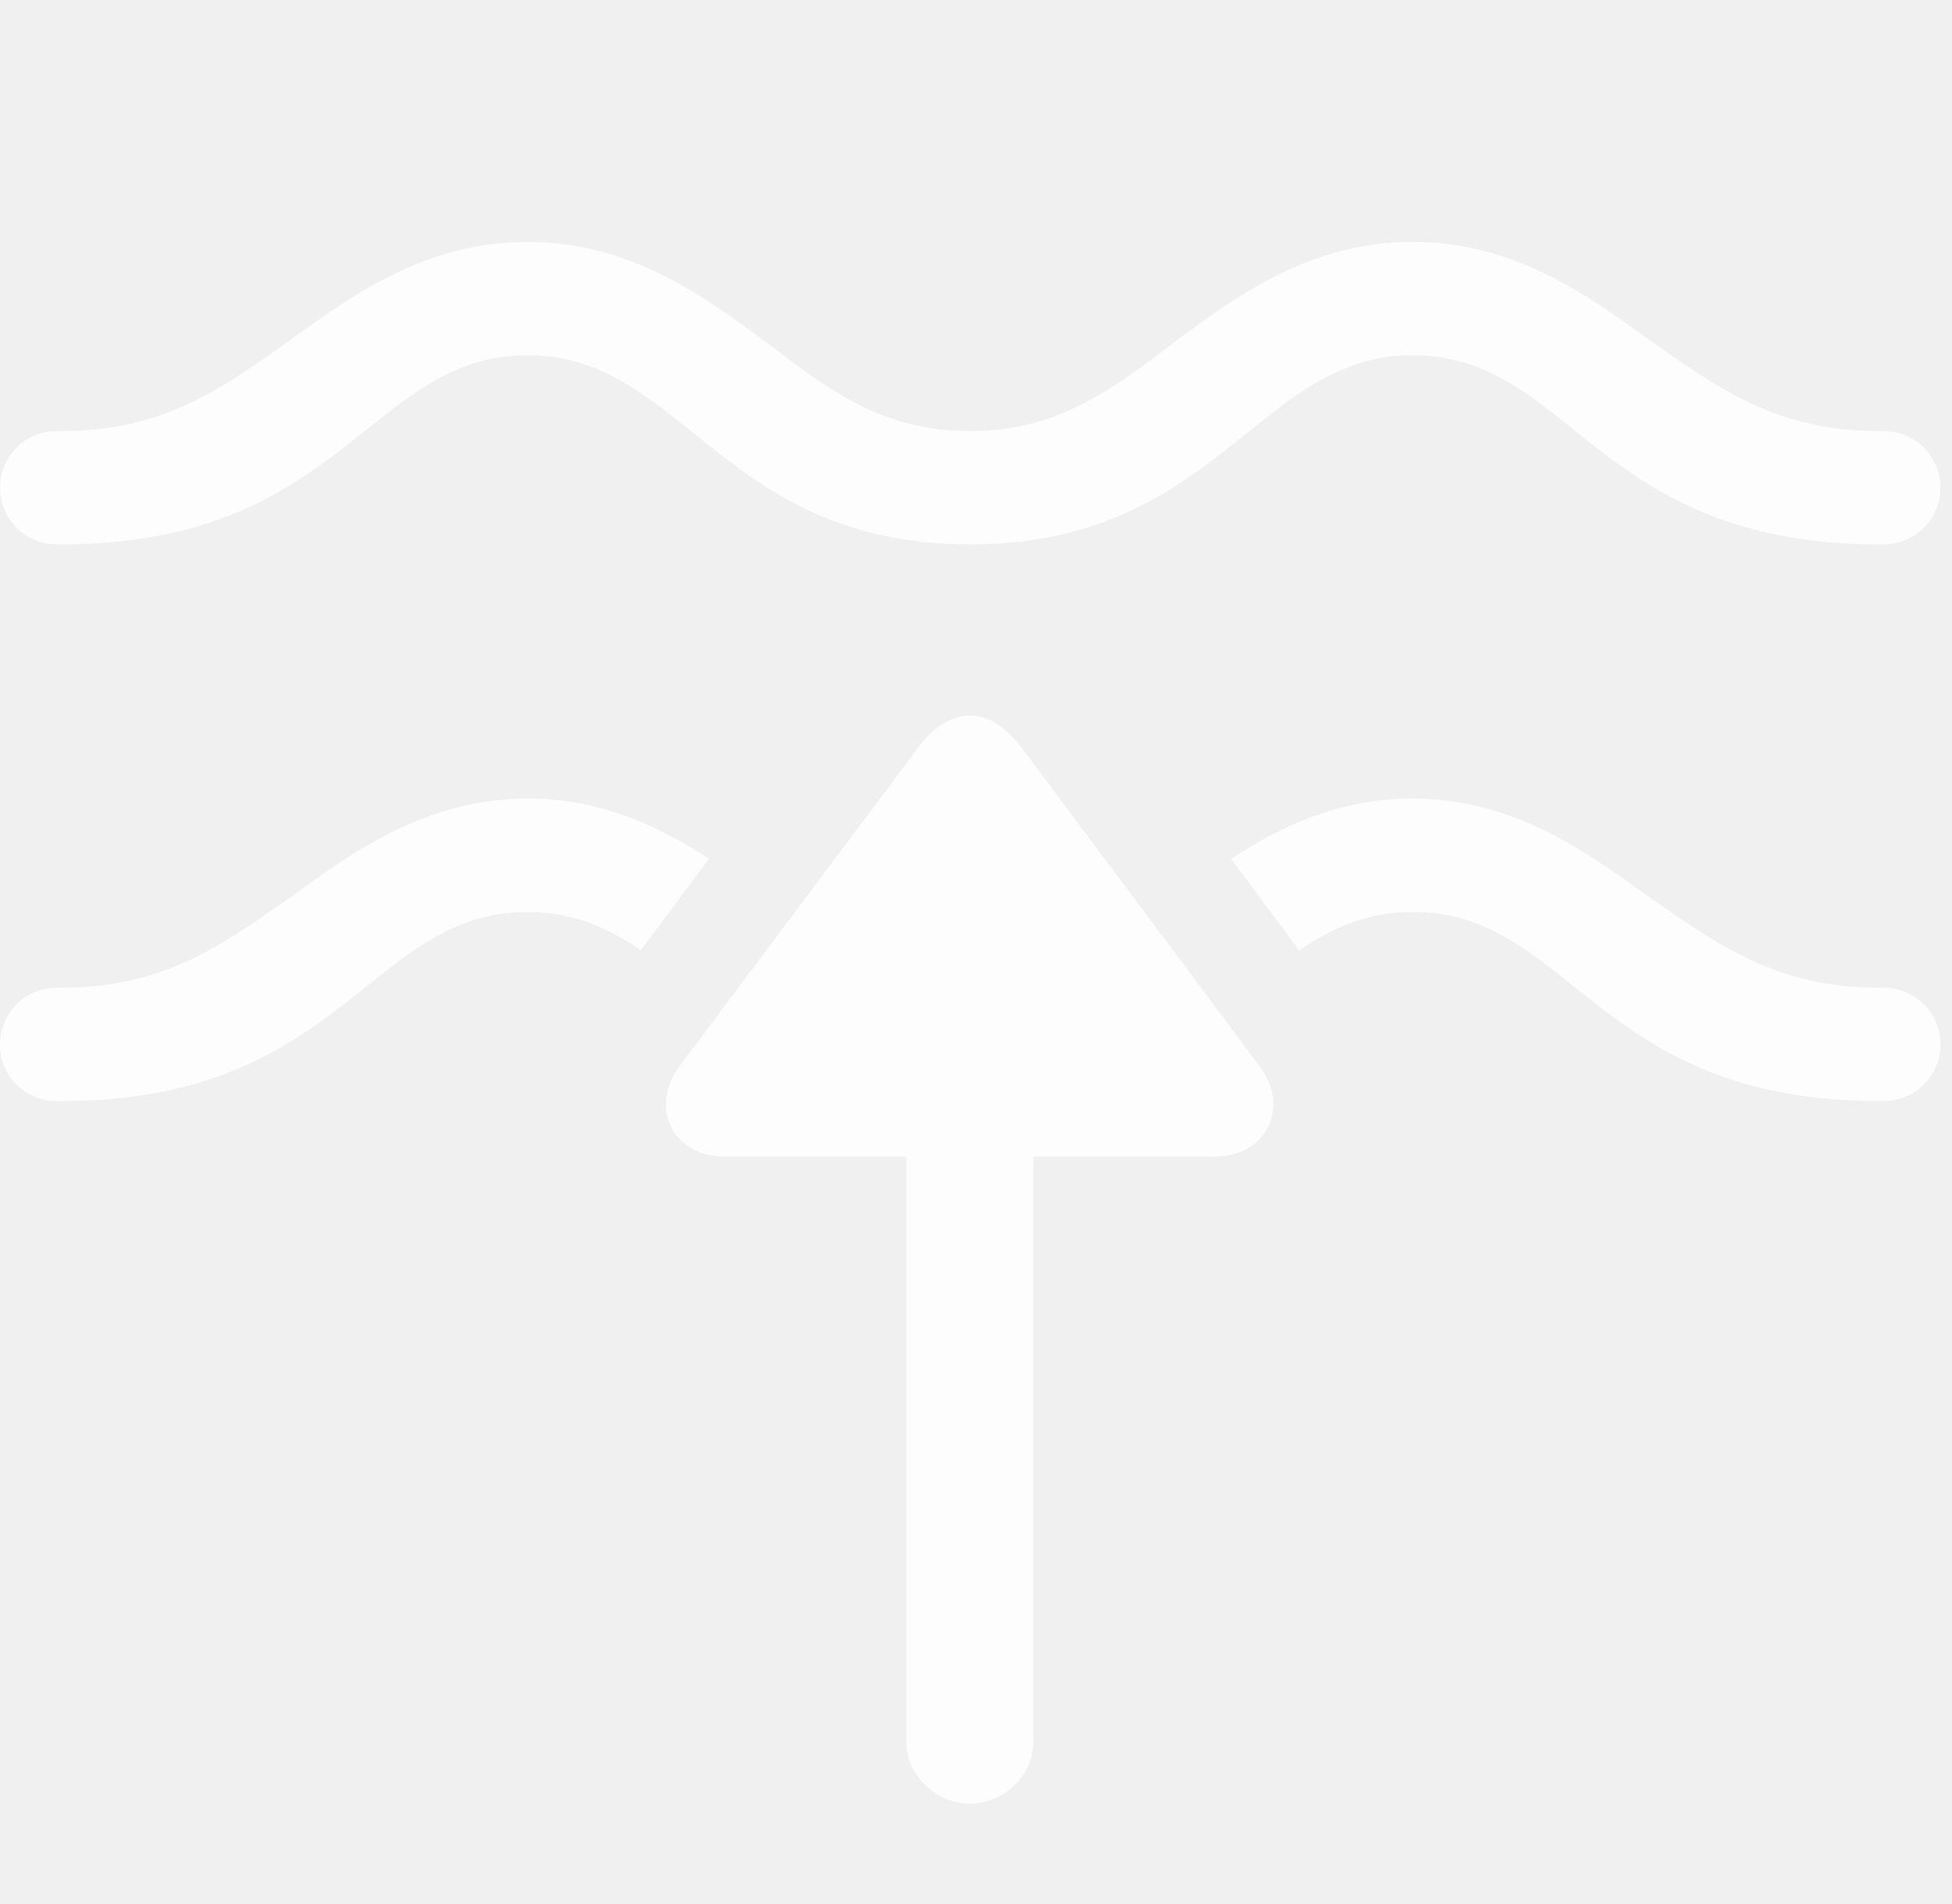
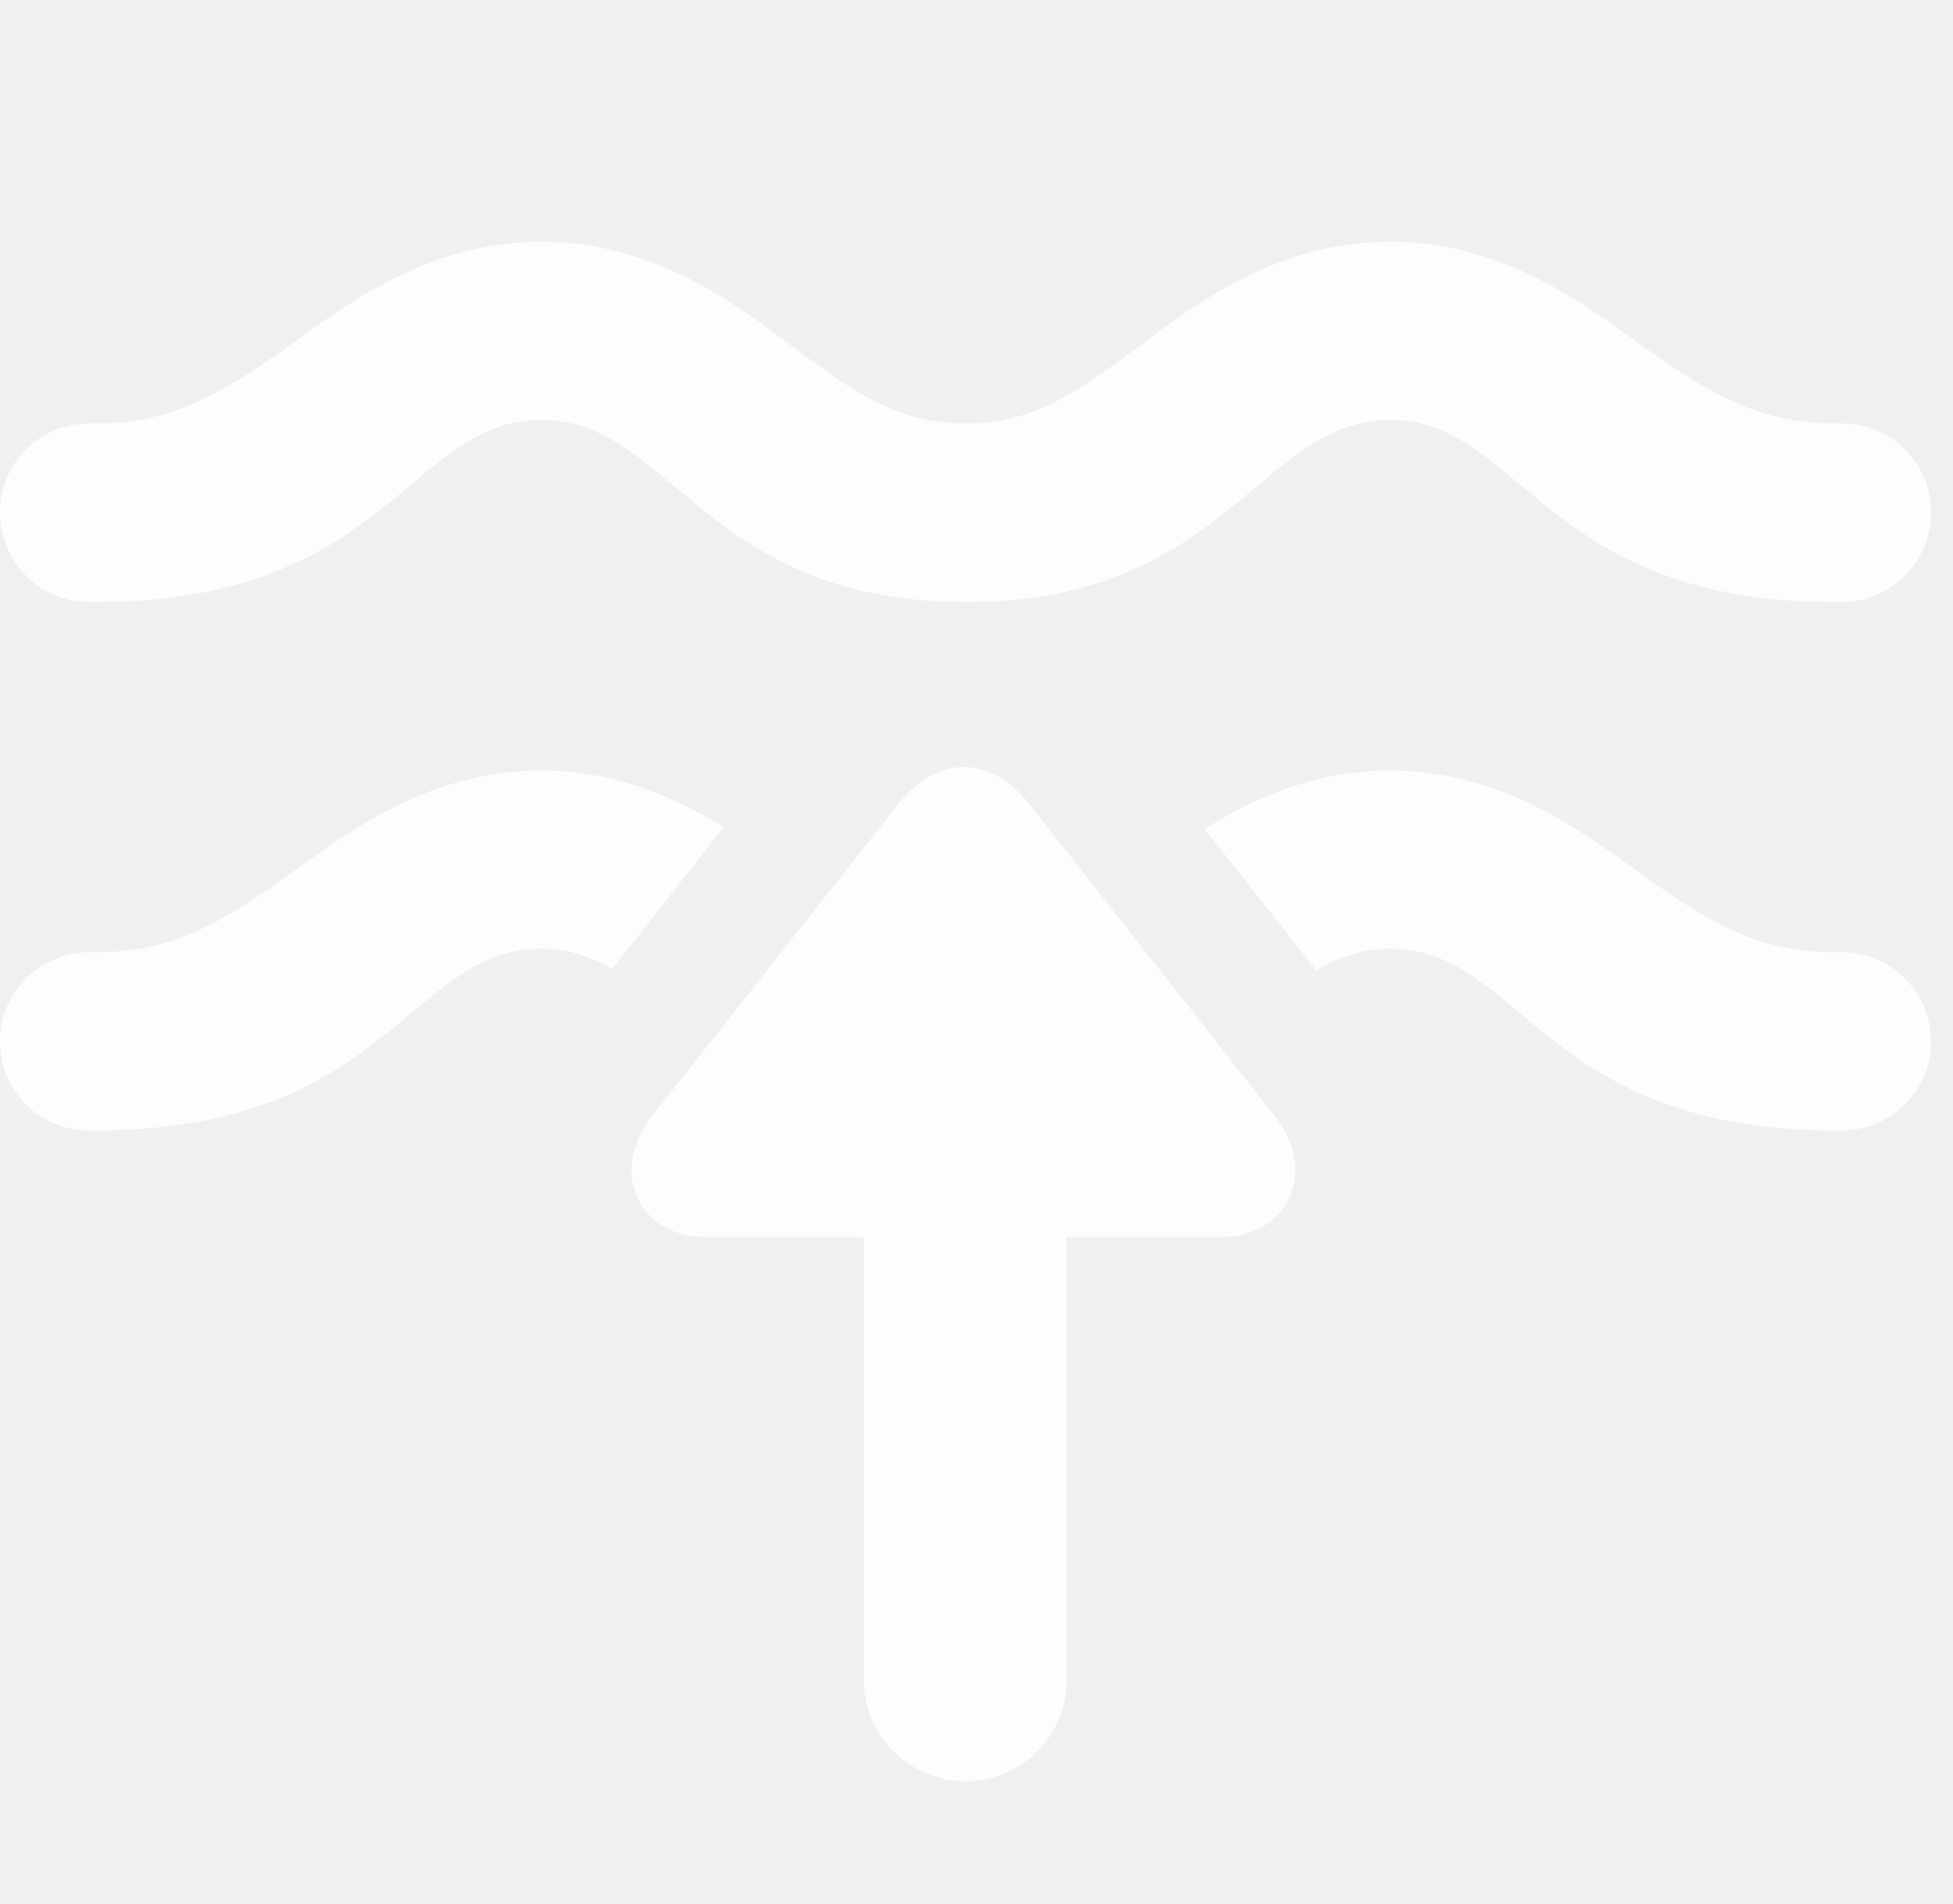
- <svg xmlns="http://www.w3.org/2000/svg" version="1.1" viewBox="0 0 59.392 57.942">
+ <svg xmlns="http://www.w3.org/2000/svg" version="1.1" viewBox="0 0 32.6 31.773">
  <g>
-     <rect height="57.942" opacity="0" width="59.392" x="0" y="0" />
-     <path d="M50.098 27.246C52.251 28.74 54.031 30.059 57.173 30.059L57.305 30.059C58.272 30.059 59.041 30.828 59.041 31.794C59.041 32.739 58.272 33.508 57.305 33.508L57.173 33.508C48.56 33.508 47.812 27.752 42.978 27.752C41.614 27.752 40.542 28.232 39.529 28.922L37.455 26.14C38.957 25.152 40.736 24.302 42.978 24.302C46.033 24.302 48.252 25.906 50.098 27.246ZM21.571 26.134L19.499 28.915C18.49 28.228 17.422 27.752 16.062 27.752C11.228 27.752 10.459 33.508 1.868 33.508L1.714 33.508C0.769 33.508 0 32.739 0 31.794C0 30.828 0.769 30.059 1.714 30.059L1.868 30.059C5.01 30.059 6.79 28.74 8.921 27.246C10.767 25.906 12.986 24.302 16.062 24.302C18.284 24.302 20.067 25.148 21.571 26.134Z" fill="white" fill-opacity="0.85" />
-     <path d="M50.098 10.283C52.251 11.799 54.031 13.118 57.173 13.118L57.305 13.118C58.272 13.118 59.041 13.887 59.041 14.832C59.041 15.798 58.272 16.567 57.305 16.567L57.173 16.567C48.56 16.567 47.812 10.81 42.978 10.81C38.254 10.81 37.046 16.567 29.509 16.567C21.995 16.567 20.786 10.81 16.062 10.81C11.228 10.81 10.459 16.567 1.868 16.567L1.714 16.567C0.769 16.567 0 15.798 0 14.832C0 13.887 0.769 13.118 1.714 13.118L1.868 13.118C5.01 13.118 6.79 11.799 8.921 10.283C10.767 8.943 12.986 7.361 16.062 7.361C19.204 7.361 21.467 9.053 23.313 10.415C25.269 11.909 26.873 13.118 29.509 13.118C32.146 13.118 33.772 11.909 35.727 10.415C37.573 9.053 39.815 7.361 42.978 7.361C46.033 7.361 48.252 8.943 50.098 10.283Z" fill="white" fill-opacity="0.85" />
-     <path d="M22.082 35.2L27.576 35.2L27.576 52.998C27.576 54.031 28.477 54.888 29.509 54.888C30.542 54.888 31.443 54.031 31.443 52.998L31.443 35.2L36.936 35.2C38.584 35.2 39.265 33.64 38.298 32.41L31.025 22.676C30.102 21.489 28.938 21.467 27.993 22.676L20.72 32.388C19.731 33.64 20.413 35.2 22.082 35.2Z" fill="white" fill-opacity="0.85" />
+     <rect height="31.773" opacity="0" width="32.6" x="0" y="0" />
+     <path d="M27.29 14.509C28.513 15.396 29.341 15.894 30.63 15.894L30.74 15.894C31.567 15.894 32.234 16.56 32.234 17.38C32.234 18.208 31.567 18.867 30.74 18.867L30.63 18.867C25.752 18.867 25.4 15.835 23.203 15.835C22.736 15.835 22.343 15.976 21.971 16.197L20.108 13.837C20.935 13.318 21.949 12.861 23.203 12.861C25.005 12.861 26.316 13.806 27.29 14.509ZM12.08 13.807L10.221 16.172C9.862 15.965 9.481 15.835 9.031 15.835C6.841 15.835 6.475 18.867 1.604 18.867L1.494 18.867C0.659 18.867 0 18.208 0 17.38C0 16.56 0.659 15.894 1.494 15.894L1.604 15.894C2.886 15.894 3.721 15.396 4.951 14.509C5.918 13.806 7.236 12.861 9.031 12.861C10.261 12.861 11.263 13.301 12.08 13.807Z" fill="white" fill-opacity="0.85" />
+     <path d="M27.29 5.684C28.513 6.562 29.341 7.068 30.63 7.068L30.74 7.068C31.567 7.068 32.234 7.727 32.234 8.547C32.234 9.375 31.567 10.049 30.74 10.049L30.63 10.049C25.752 10.049 25.4 7.009 23.203 7.009C21.035 7.009 20.471 10.049 16.121 10.049C11.763 10.049 11.206 7.009 9.031 7.009C6.841 7.009 6.475 10.049 1.604 10.049L1.494 10.049C0.659 10.049 0 9.375 0 8.547C0 7.727 0.659 7.068 1.494 7.068L1.604 7.068C2.886 7.068 3.721 6.562 4.951 5.684C5.918 4.98 7.236 4.036 9.031 4.036C10.862 4.036 12.188 5.002 13.154 5.728C14.194 6.497 14.927 7.068 16.121 7.068C17.3 7.068 18.047 6.497 19.08 5.728C20.054 5.002 21.372 4.036 23.203 4.036C25.005 4.036 26.316 4.98 27.29 5.684Z" fill="white" fill-opacity="0.85" />
+     <path d="M11.785 20.647L14.421 20.647L14.421 28.059C14.421 28.953 15.168 29.729 16.113 29.729C17.058 29.729 17.805 28.953 17.805 28.059L17.805 20.647L20.376 20.647C21.497 20.647 22.017 19.556 21.277 18.625L17.168 13.403C16.523 12.598 15.645 12.605 15.007 13.403L10.891 18.618C10.151 19.548 10.649 20.647 11.785 20.647Z" fill="white" fill-opacity="0.85" />
  </g>
</svg>
